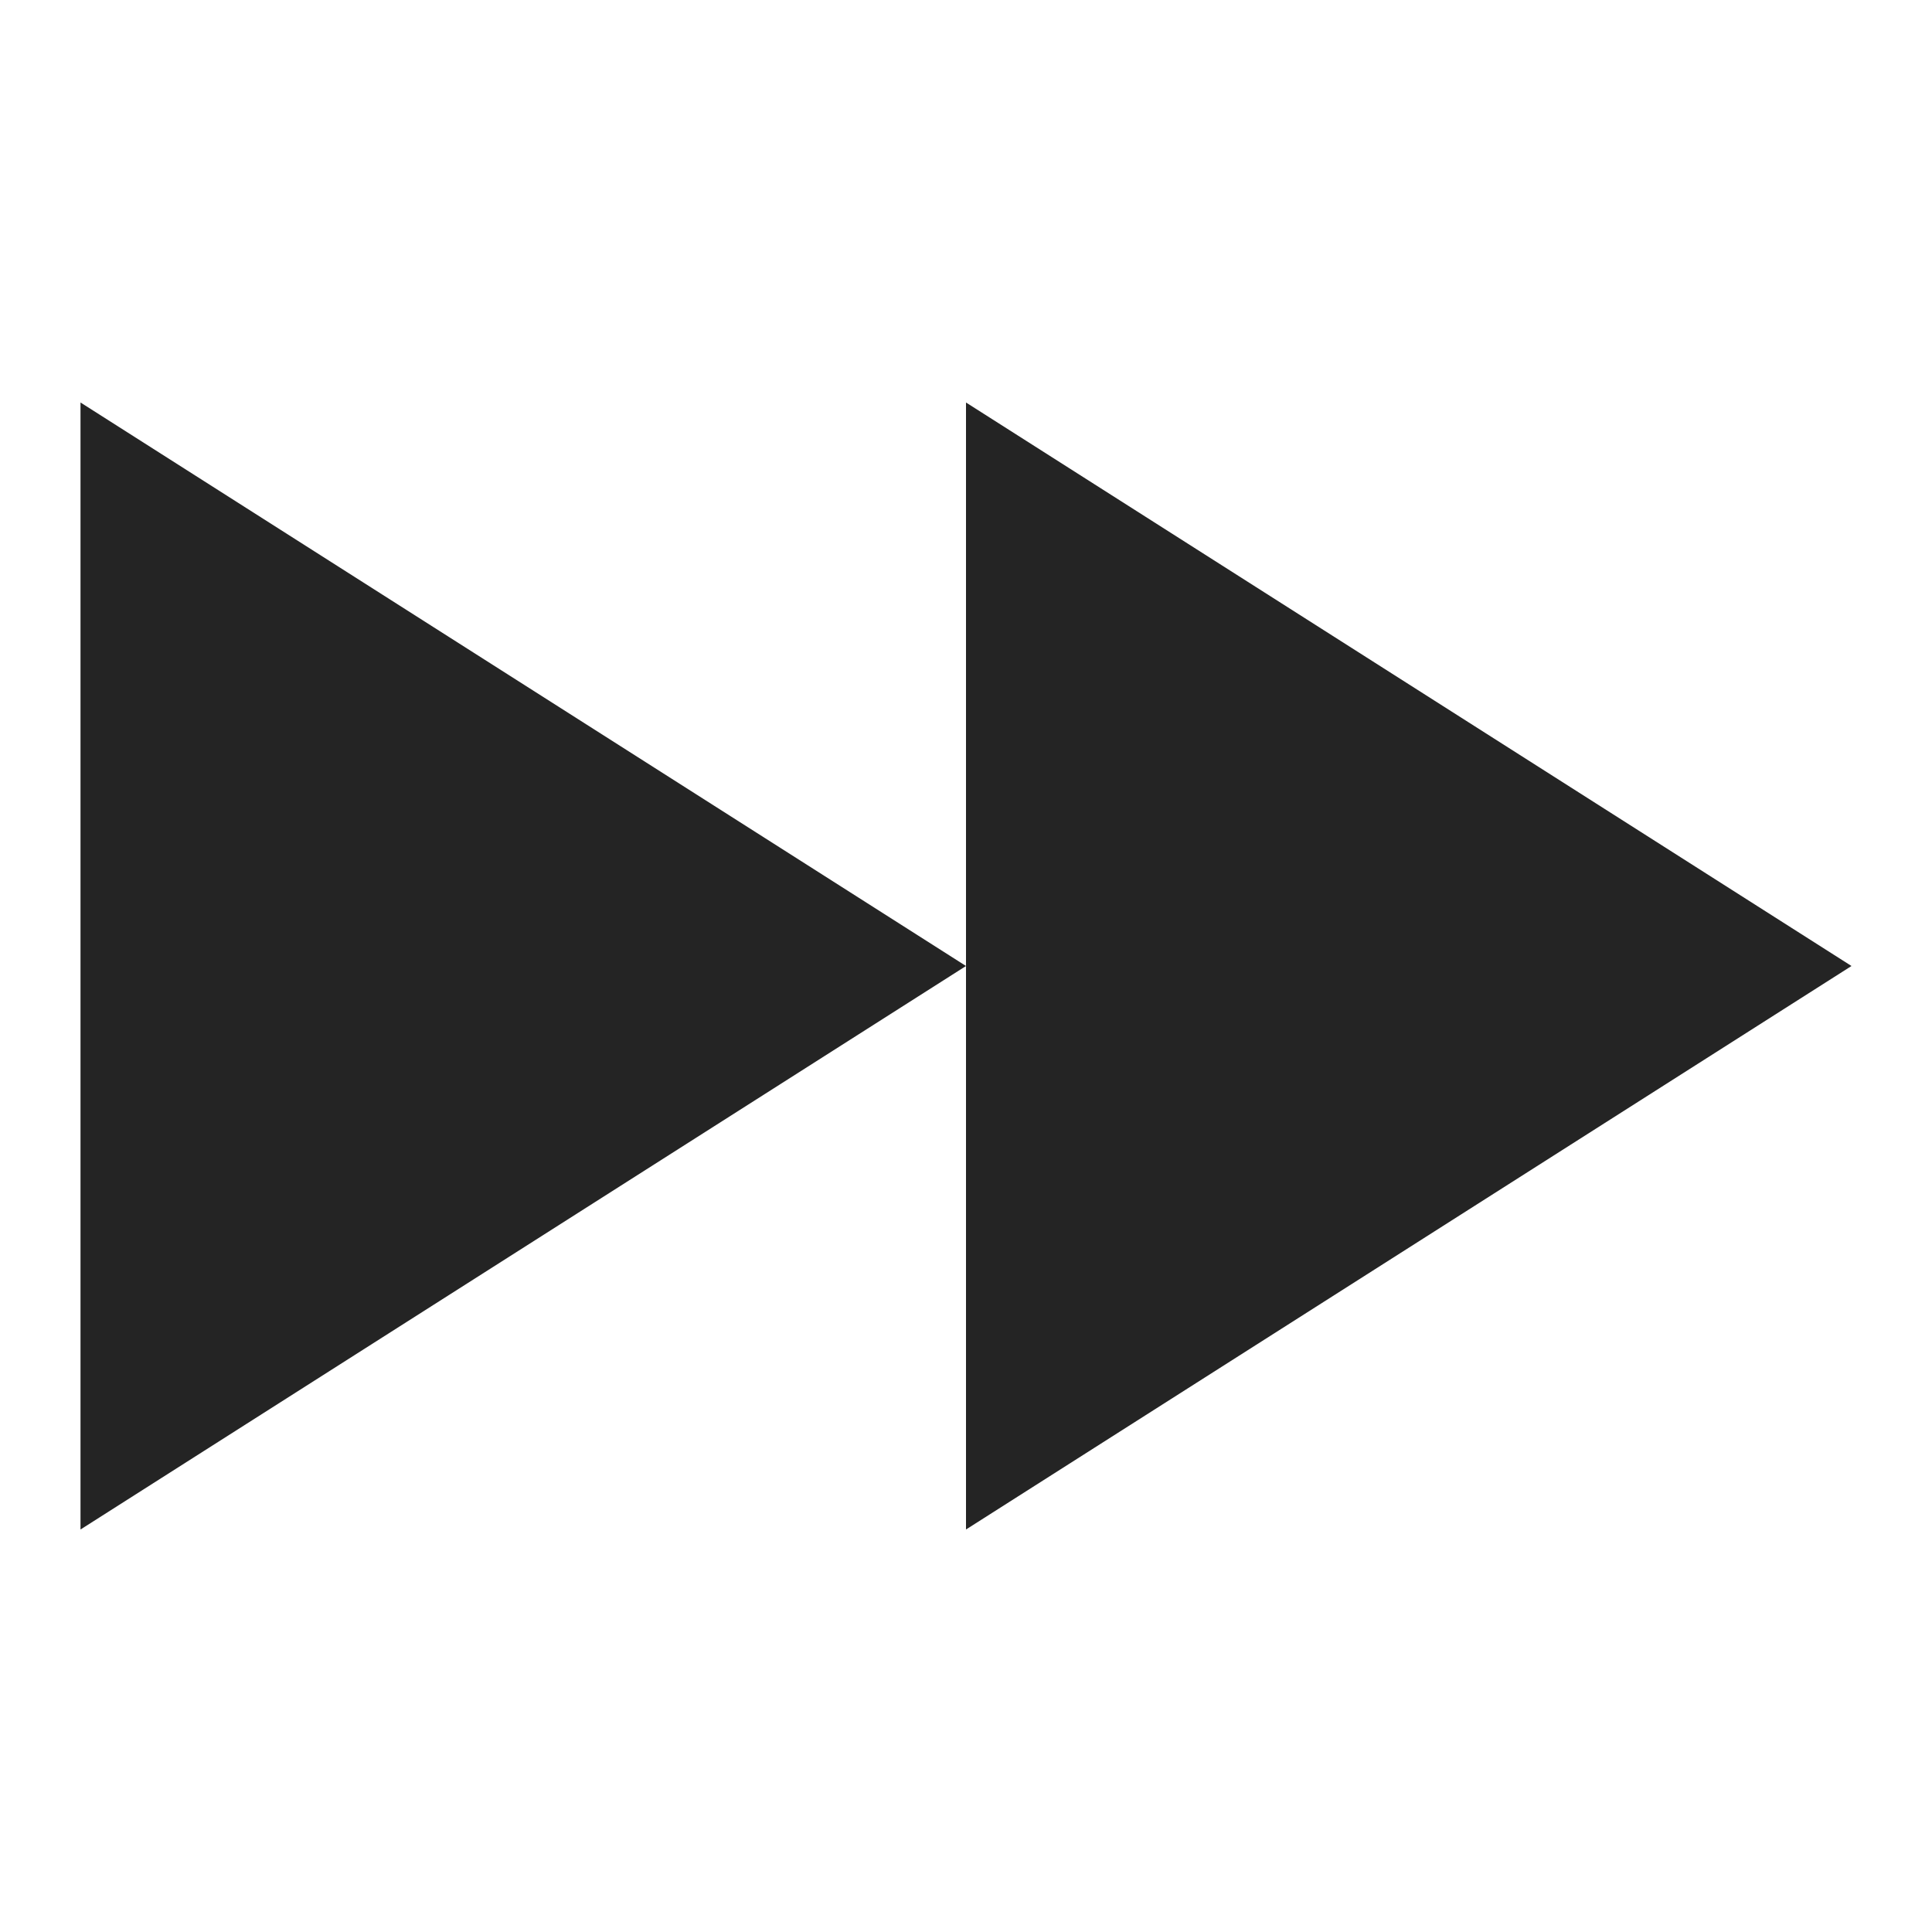
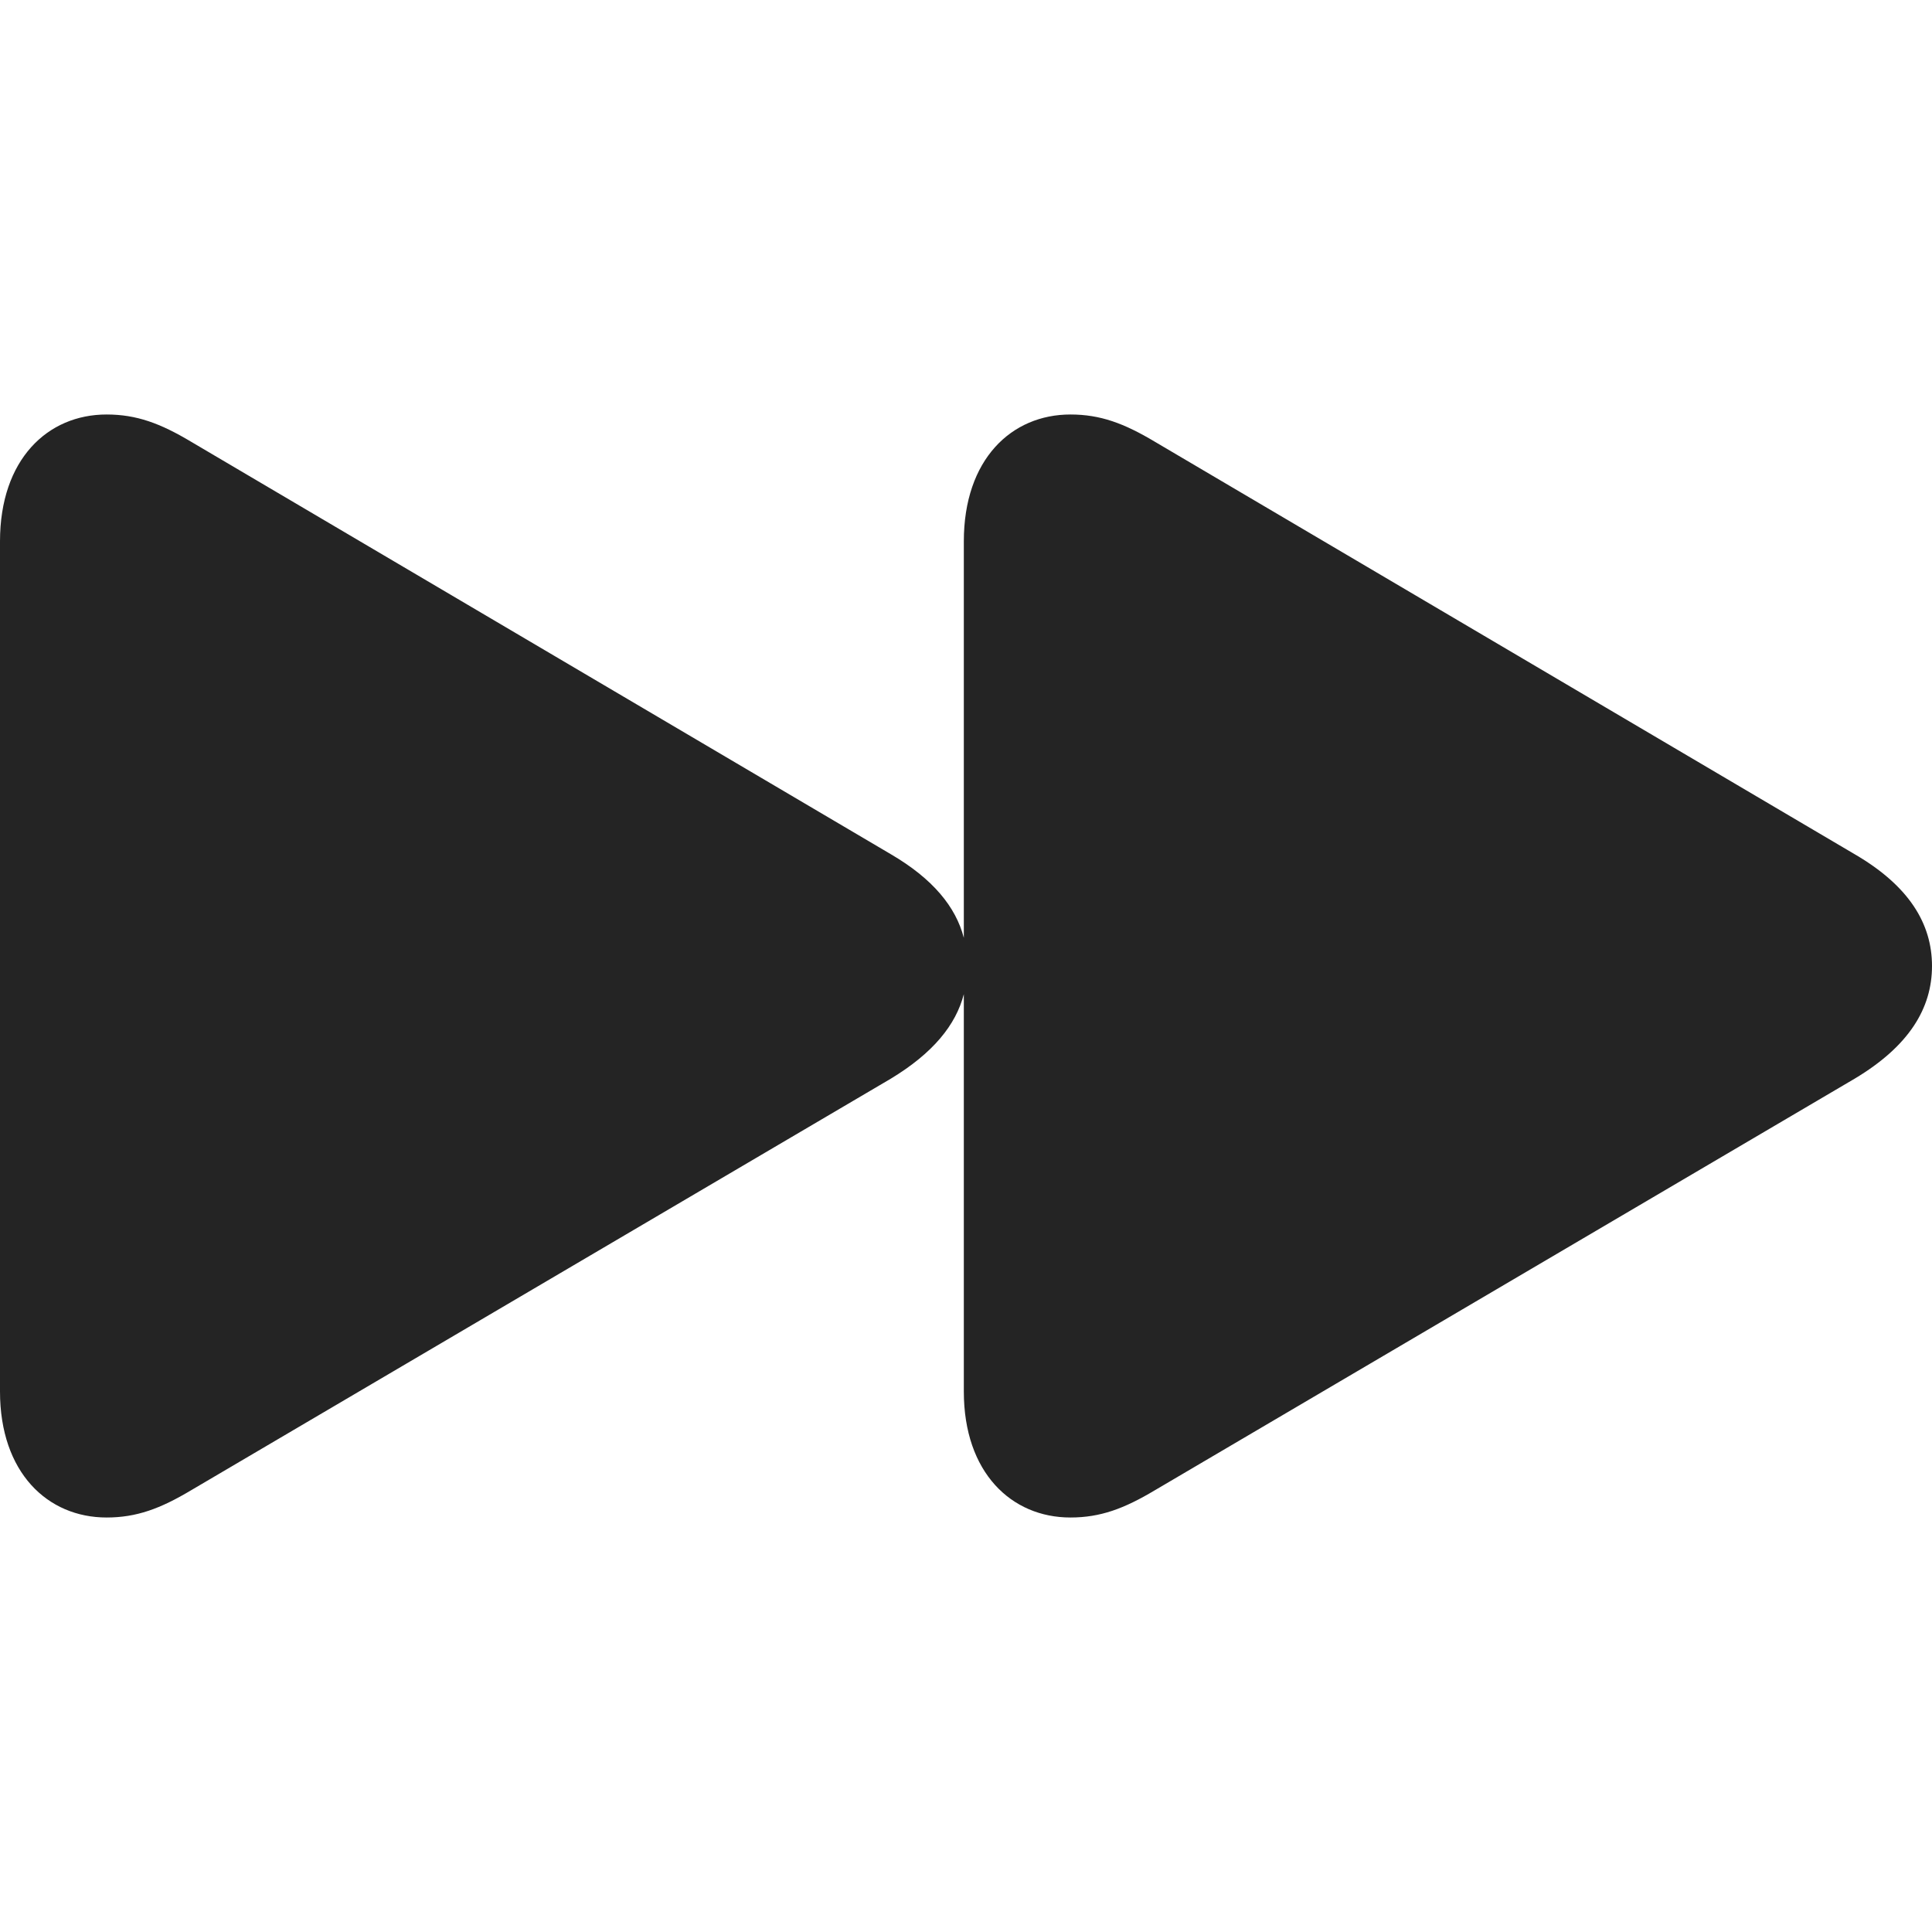
<svg xmlns="http://www.w3.org/2000/svg" width="24" height="24" viewBox="0 0 24 24">
  <style id="current-color-scheme">.ColorScheme-Text{color:#242424}</style>
-   <g class="ColorScheme-Text" fill="none" stroke="currentColor" stroke-width="1.7" stroke-linecap="round" stroke-linejoin="round">
-     <path d="m1 5 11 7-11 7Zm11 0 11 7-11 7Z" fill="currentColor" stroke="none" />
+   <g class="ColorScheme-Text" fill="currentColor">
+     <path d="M1.324 18.851C1.696 18.851 1.992 18.741 2.375 18.512L11.064 13.401C11.59 13.083 11.874 12.733 11.973 12.35V17.286C11.973 18.293 12.564 18.851 13.297 18.851C13.669 18.851 13.964 18.741 14.347 18.512L23.037 13.401C23.715 12.996 24.0 12.525 24.0 12.0C24.0 11.475 23.715 11.004 23.037 10.61L14.347 5.488C13.964 5.259 13.669 5.149 13.297 5.149C12.564 5.149 11.973 5.707 11.973 6.725V11.65C11.874 11.267 11.59 10.917 11.064 10.61L2.375 5.488C1.992 5.259 1.696 5.149 1.324 5.149C0.591 5.149 8.881784197001252e-16 5.707 8.881784197001252e-16 6.725V17.286C8.881784197001252e-16 18.293 0.591 18.851 1.324 18.851Z" />
  </g>
</svg>
